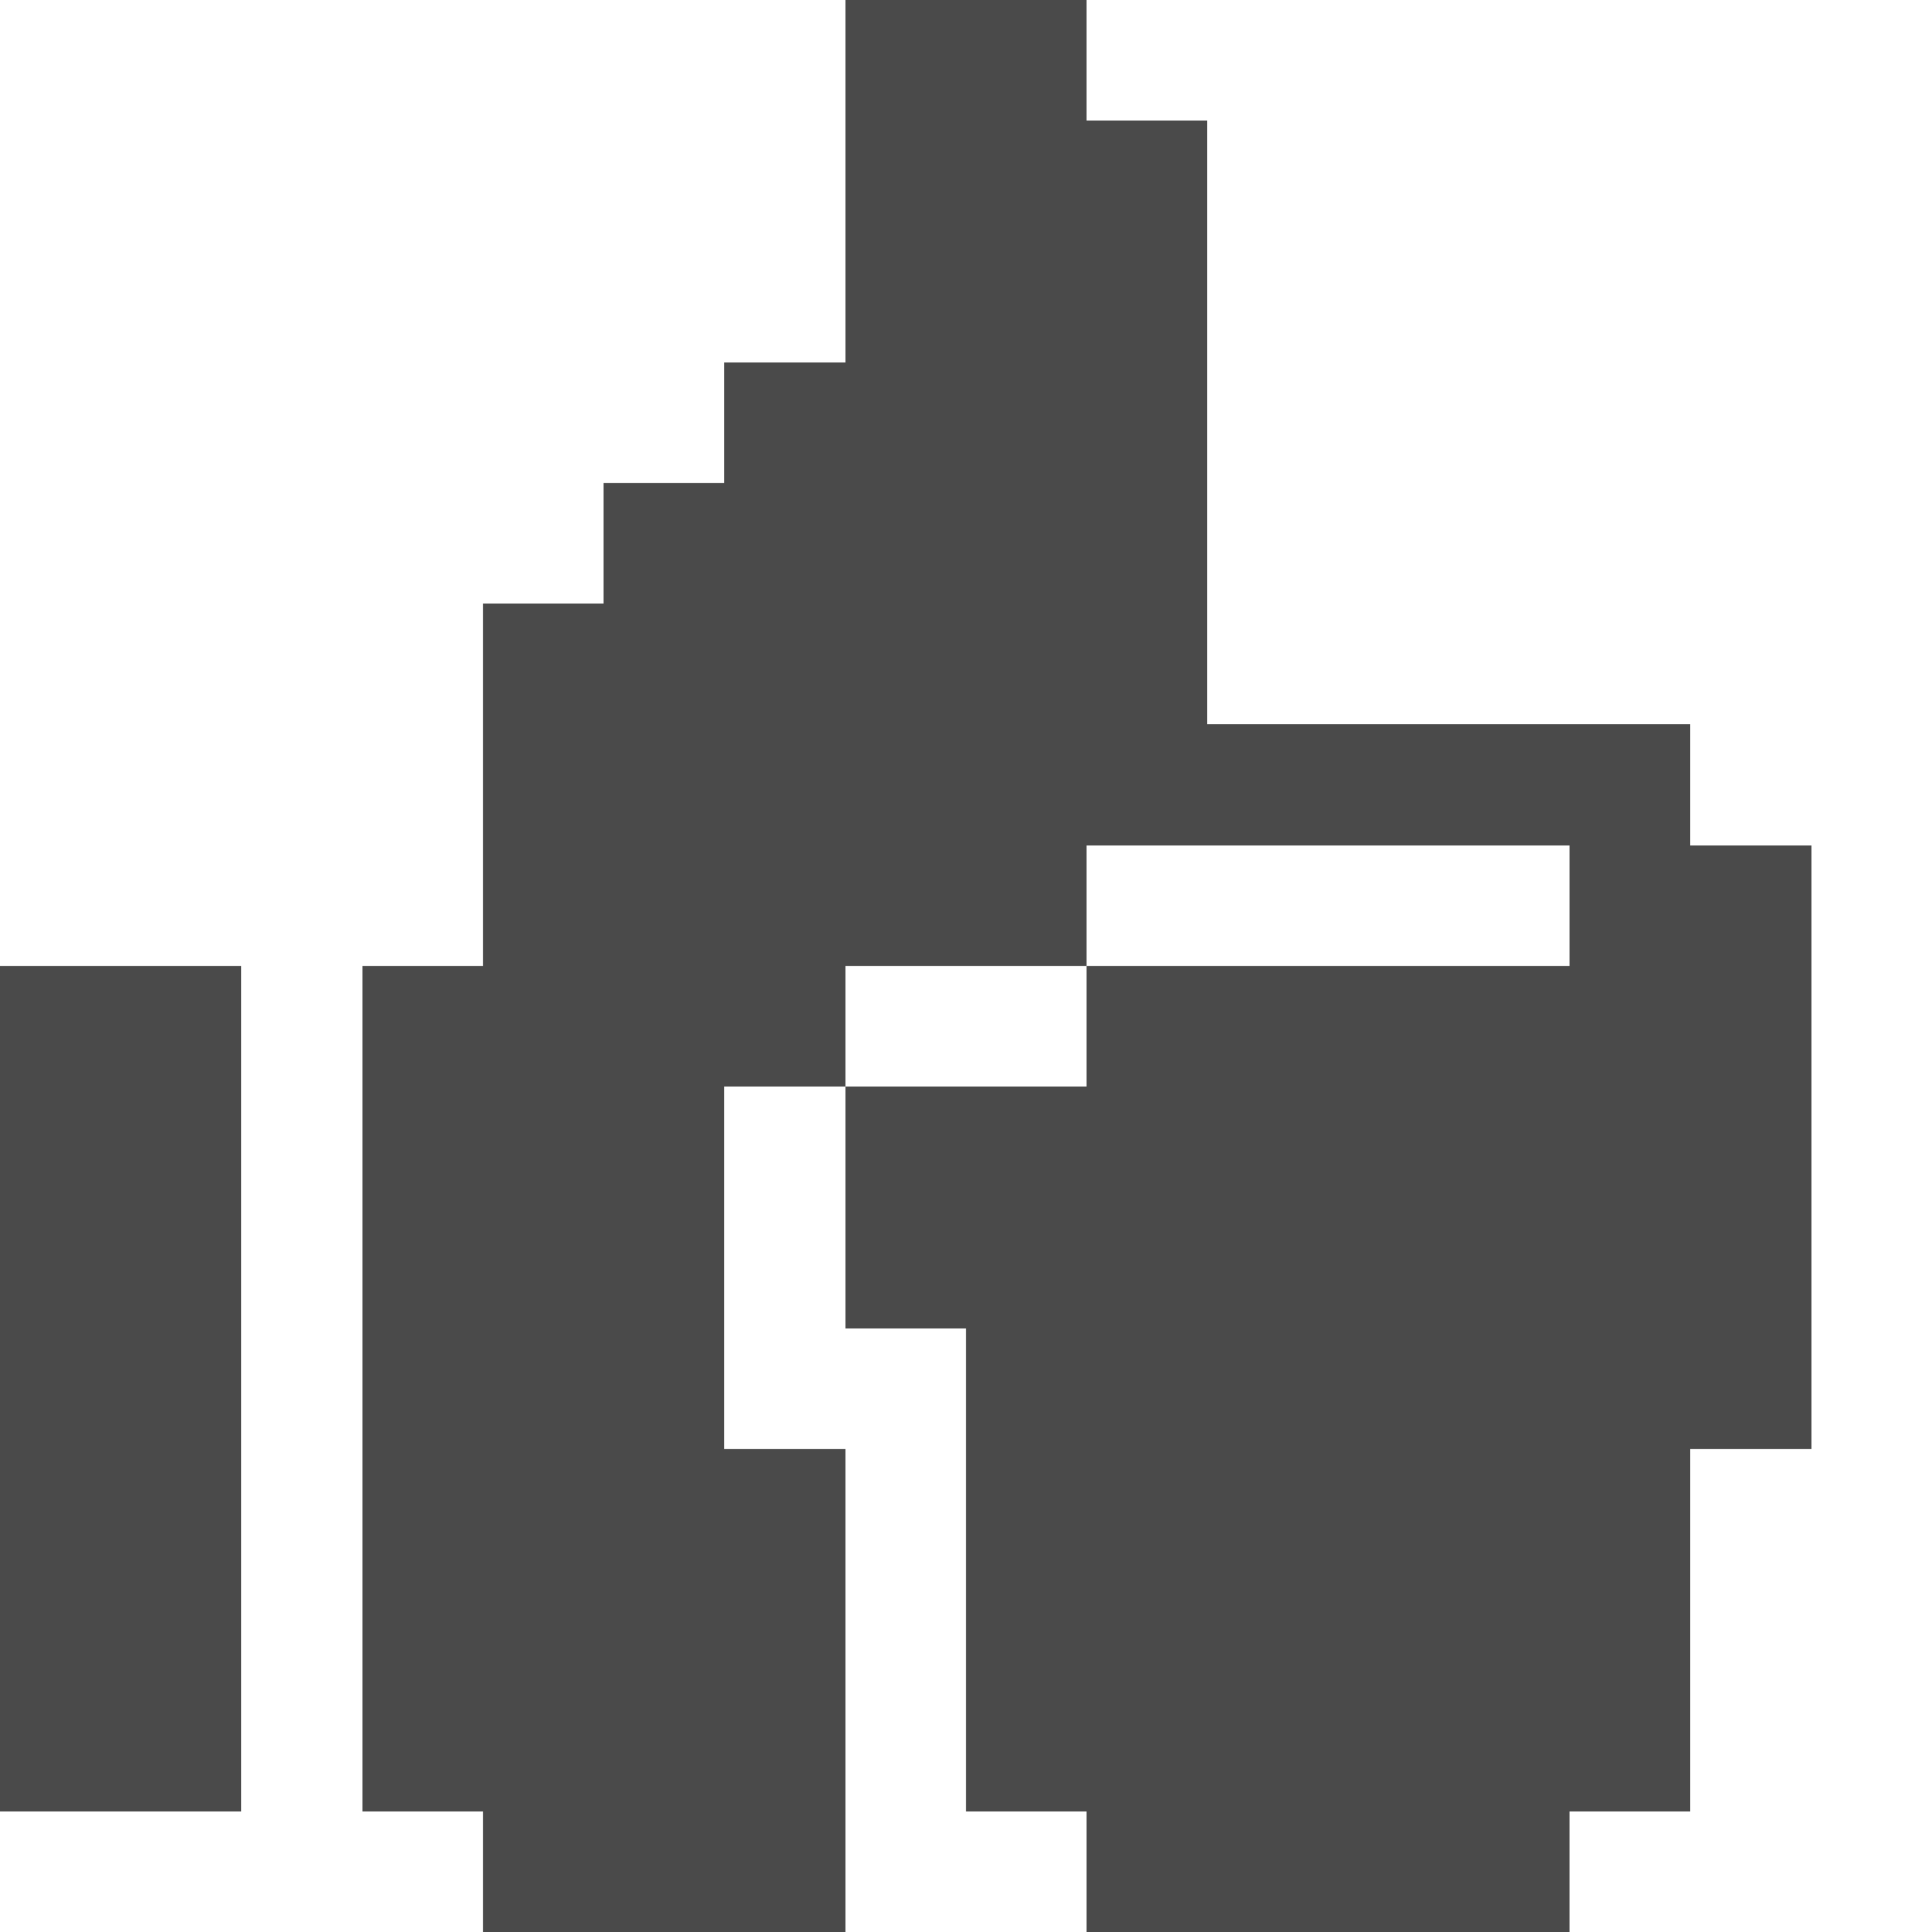
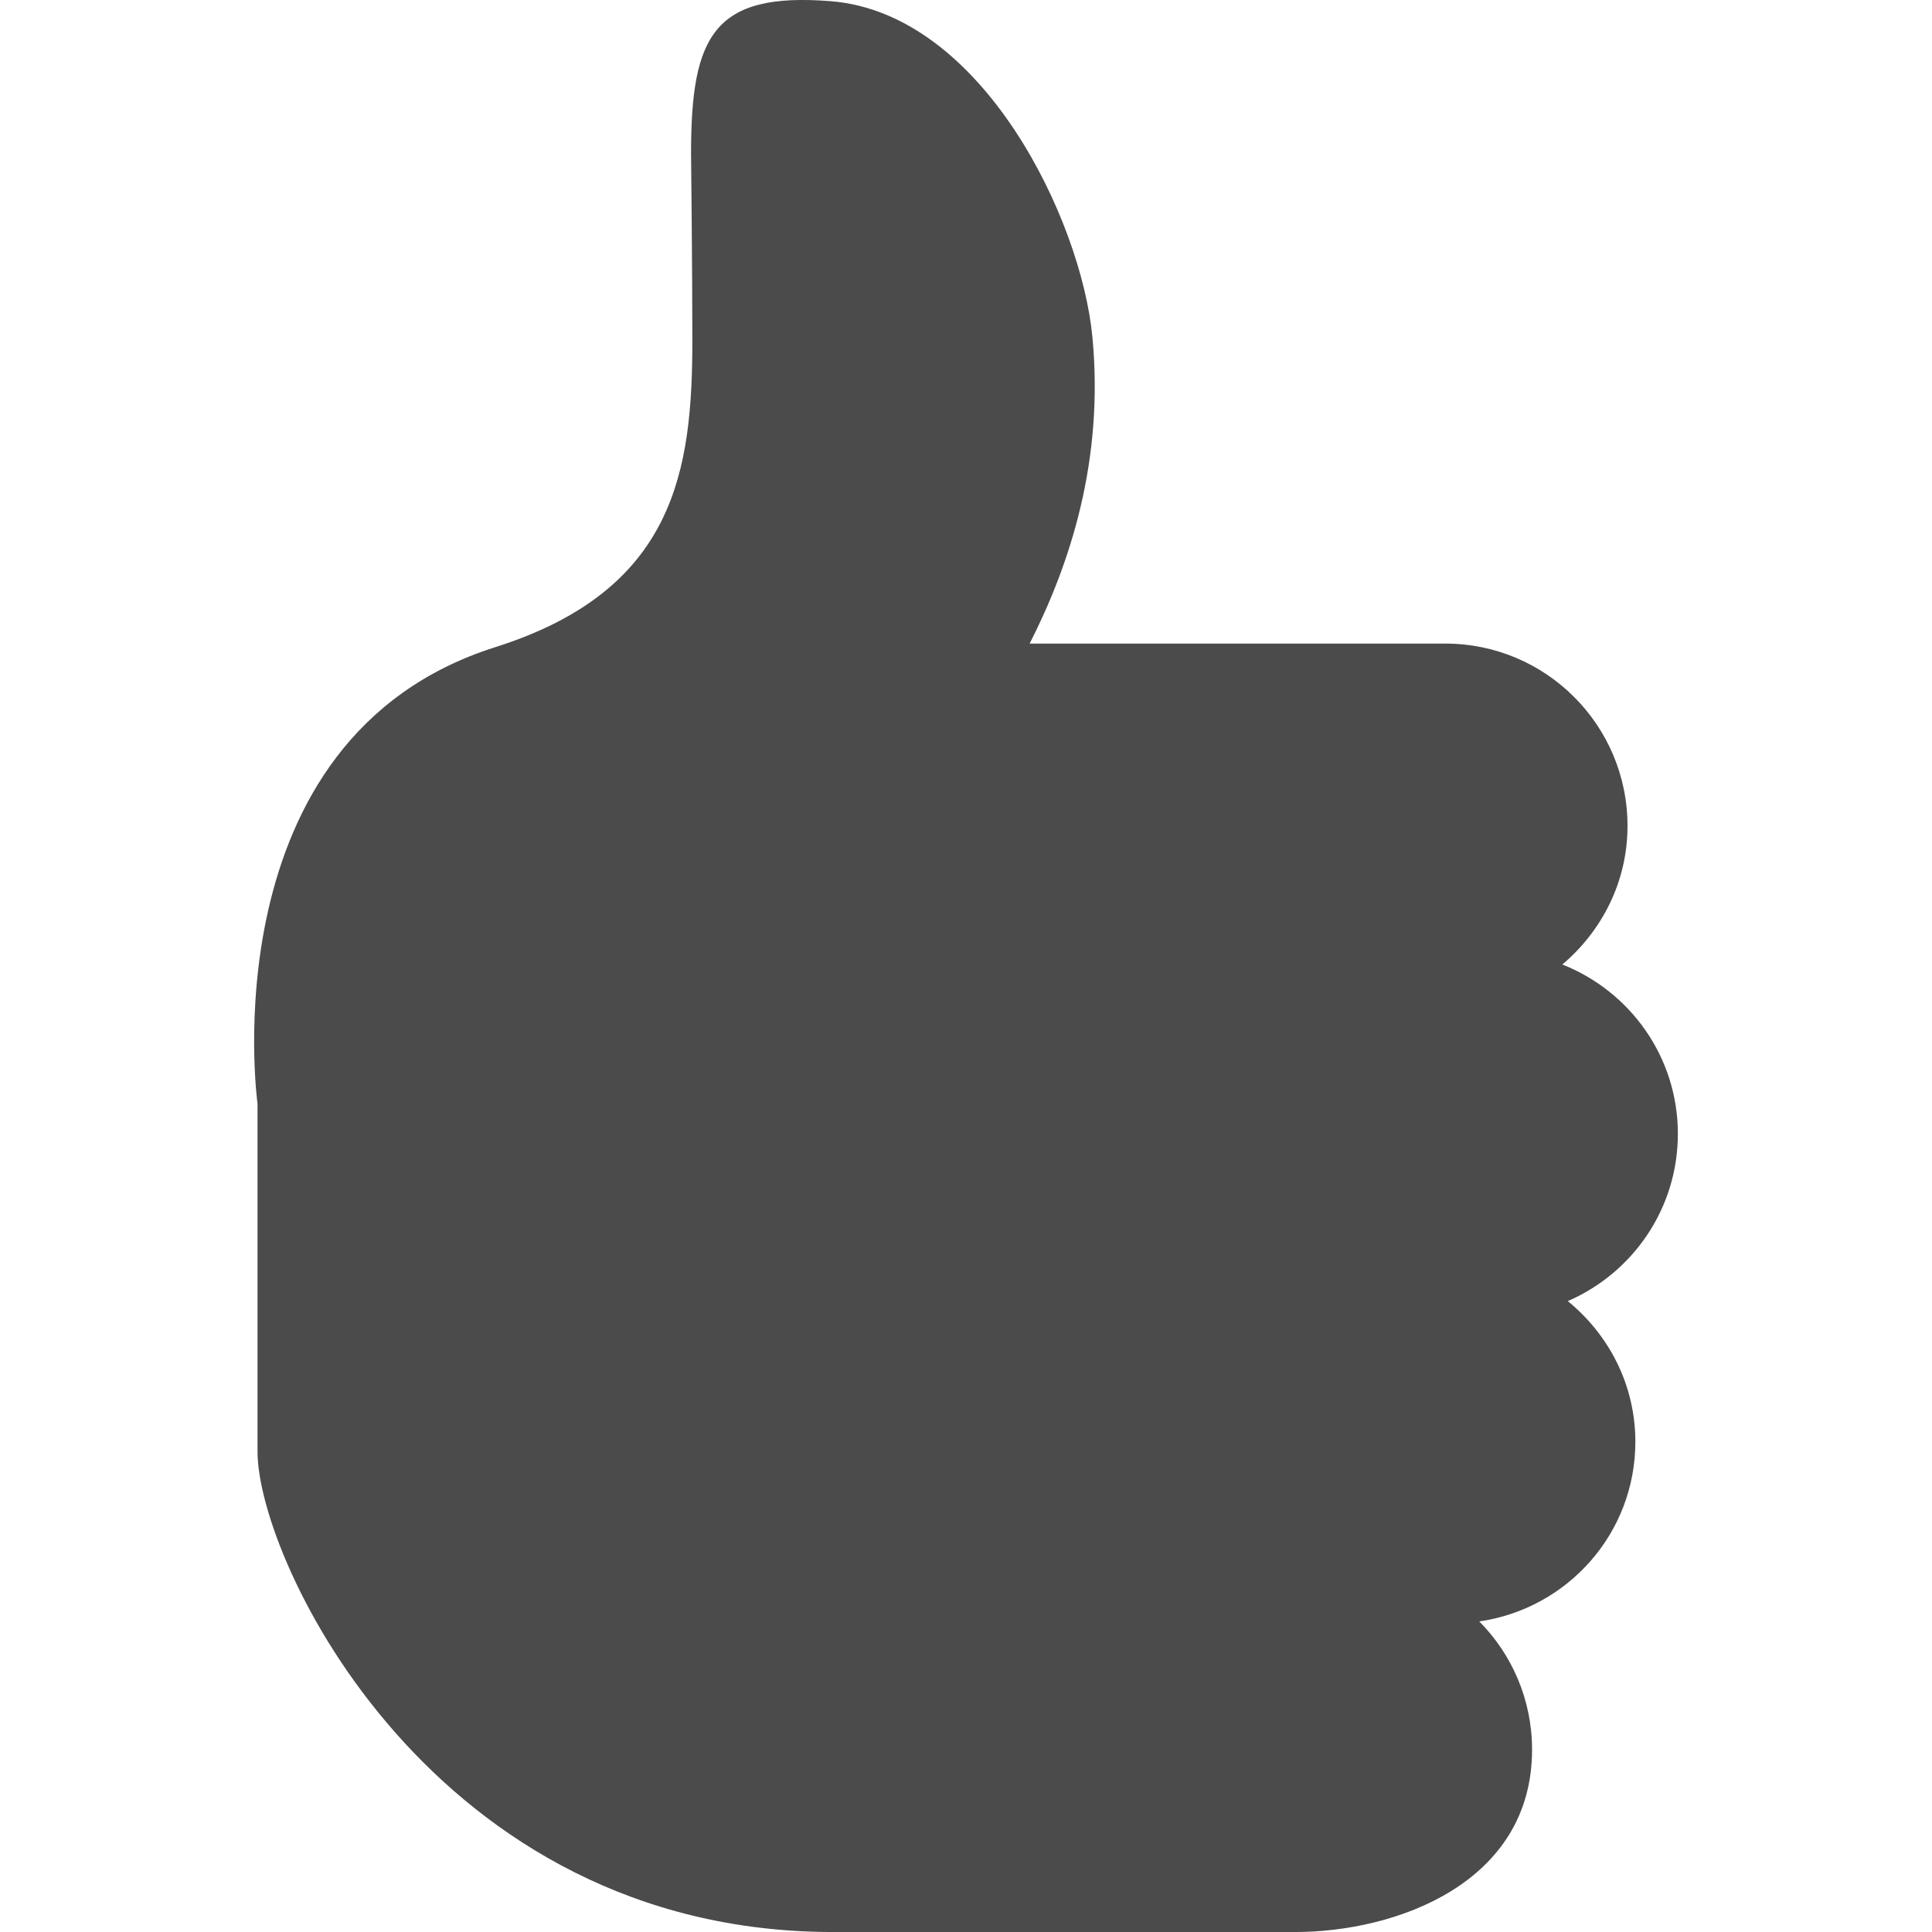
- <svg xmlns="http://www.w3.org/2000/svg" version="1.1" width="16" height="16" shape-rendering="crispEdges">
-   <rect x="7" y="0" width="2" height="8" fill="#4A4A4A" />
-   <rect x="9" y="1" width="1" height="6" fill="#4A4A4A" />
-   <rect x="6" y="3" width="1" height="6" fill="#4A4A4A" />
-   <rect x="5" y="4" width="1" height="12" fill="#4A4A4A" />
-   <rect x="4" y="5" width="1" height="11" fill="#4A4A4A" />
-   <rect x="10" y="6" width="4" height="1" fill="#4A4A4A" />
-   <rect x="13" y="7" width="2" height="5" fill="#4A4A4A" />
-   <rect x="0" y="8" width="2" height="7" fill="#4A4A4A" />
-   <rect x="3" y="8" width="1" height="7" fill="#4A4A4A" />
-   <rect x="9" y="8" width="4" height="8" fill="#4A4A4A" />
-   <rect x="7" y="9" width="2" height="2" fill="#4A4A4A" />
-   <rect x="8" y="11" width="1" height="4" fill="#4A4A4A" />
-   <rect x="6" y="12" width="1" height="4" fill="#4A4A4A" />
-   <rect x="13" y="12" width="1" height="3" fill="#4A4A4A" />
+ <svg xmlns="http://www.w3.org/2000/svg" version="1.1" viewBox="0 0 512 512" xml:space="preserve">
+   <g>
+     <path fill="#4B4B4B" d="M415.48,344.803c17.156-7.422,29.171-24.453,29.171-44.328c0-20.422-12.703-37.797-30.609-44.875   c10.469-8.859,17.265-21.922,17.265-36.719c0-26.703-21.625-48.328-48.312-48.328H272.871   c10.578-20.813,19.766-48.344,16.625-81.25c-2.922-30.984-29.063-85.75-69.313-88.984c-31.047-2.484-37.047,9.156-37.047,40.281   c0,0,0.344,30.156,0.344,49.484c0,34.609-4.469,66.297-52.234,81.422c-76.359,24.203-63,121-63,121v92.188   c0,28.875,46.563,127.313,152.547,127.313h122.406c26.703,0,62.813-12.906,62.813-48.328c0-13.25-5.344-25.25-13.984-33.984   c23.359-3.375,41.359-23.297,41.359-47.625C433.386,366.975,426.339,353.662,415.48,344.803z" />
+   </g>
</svg>
